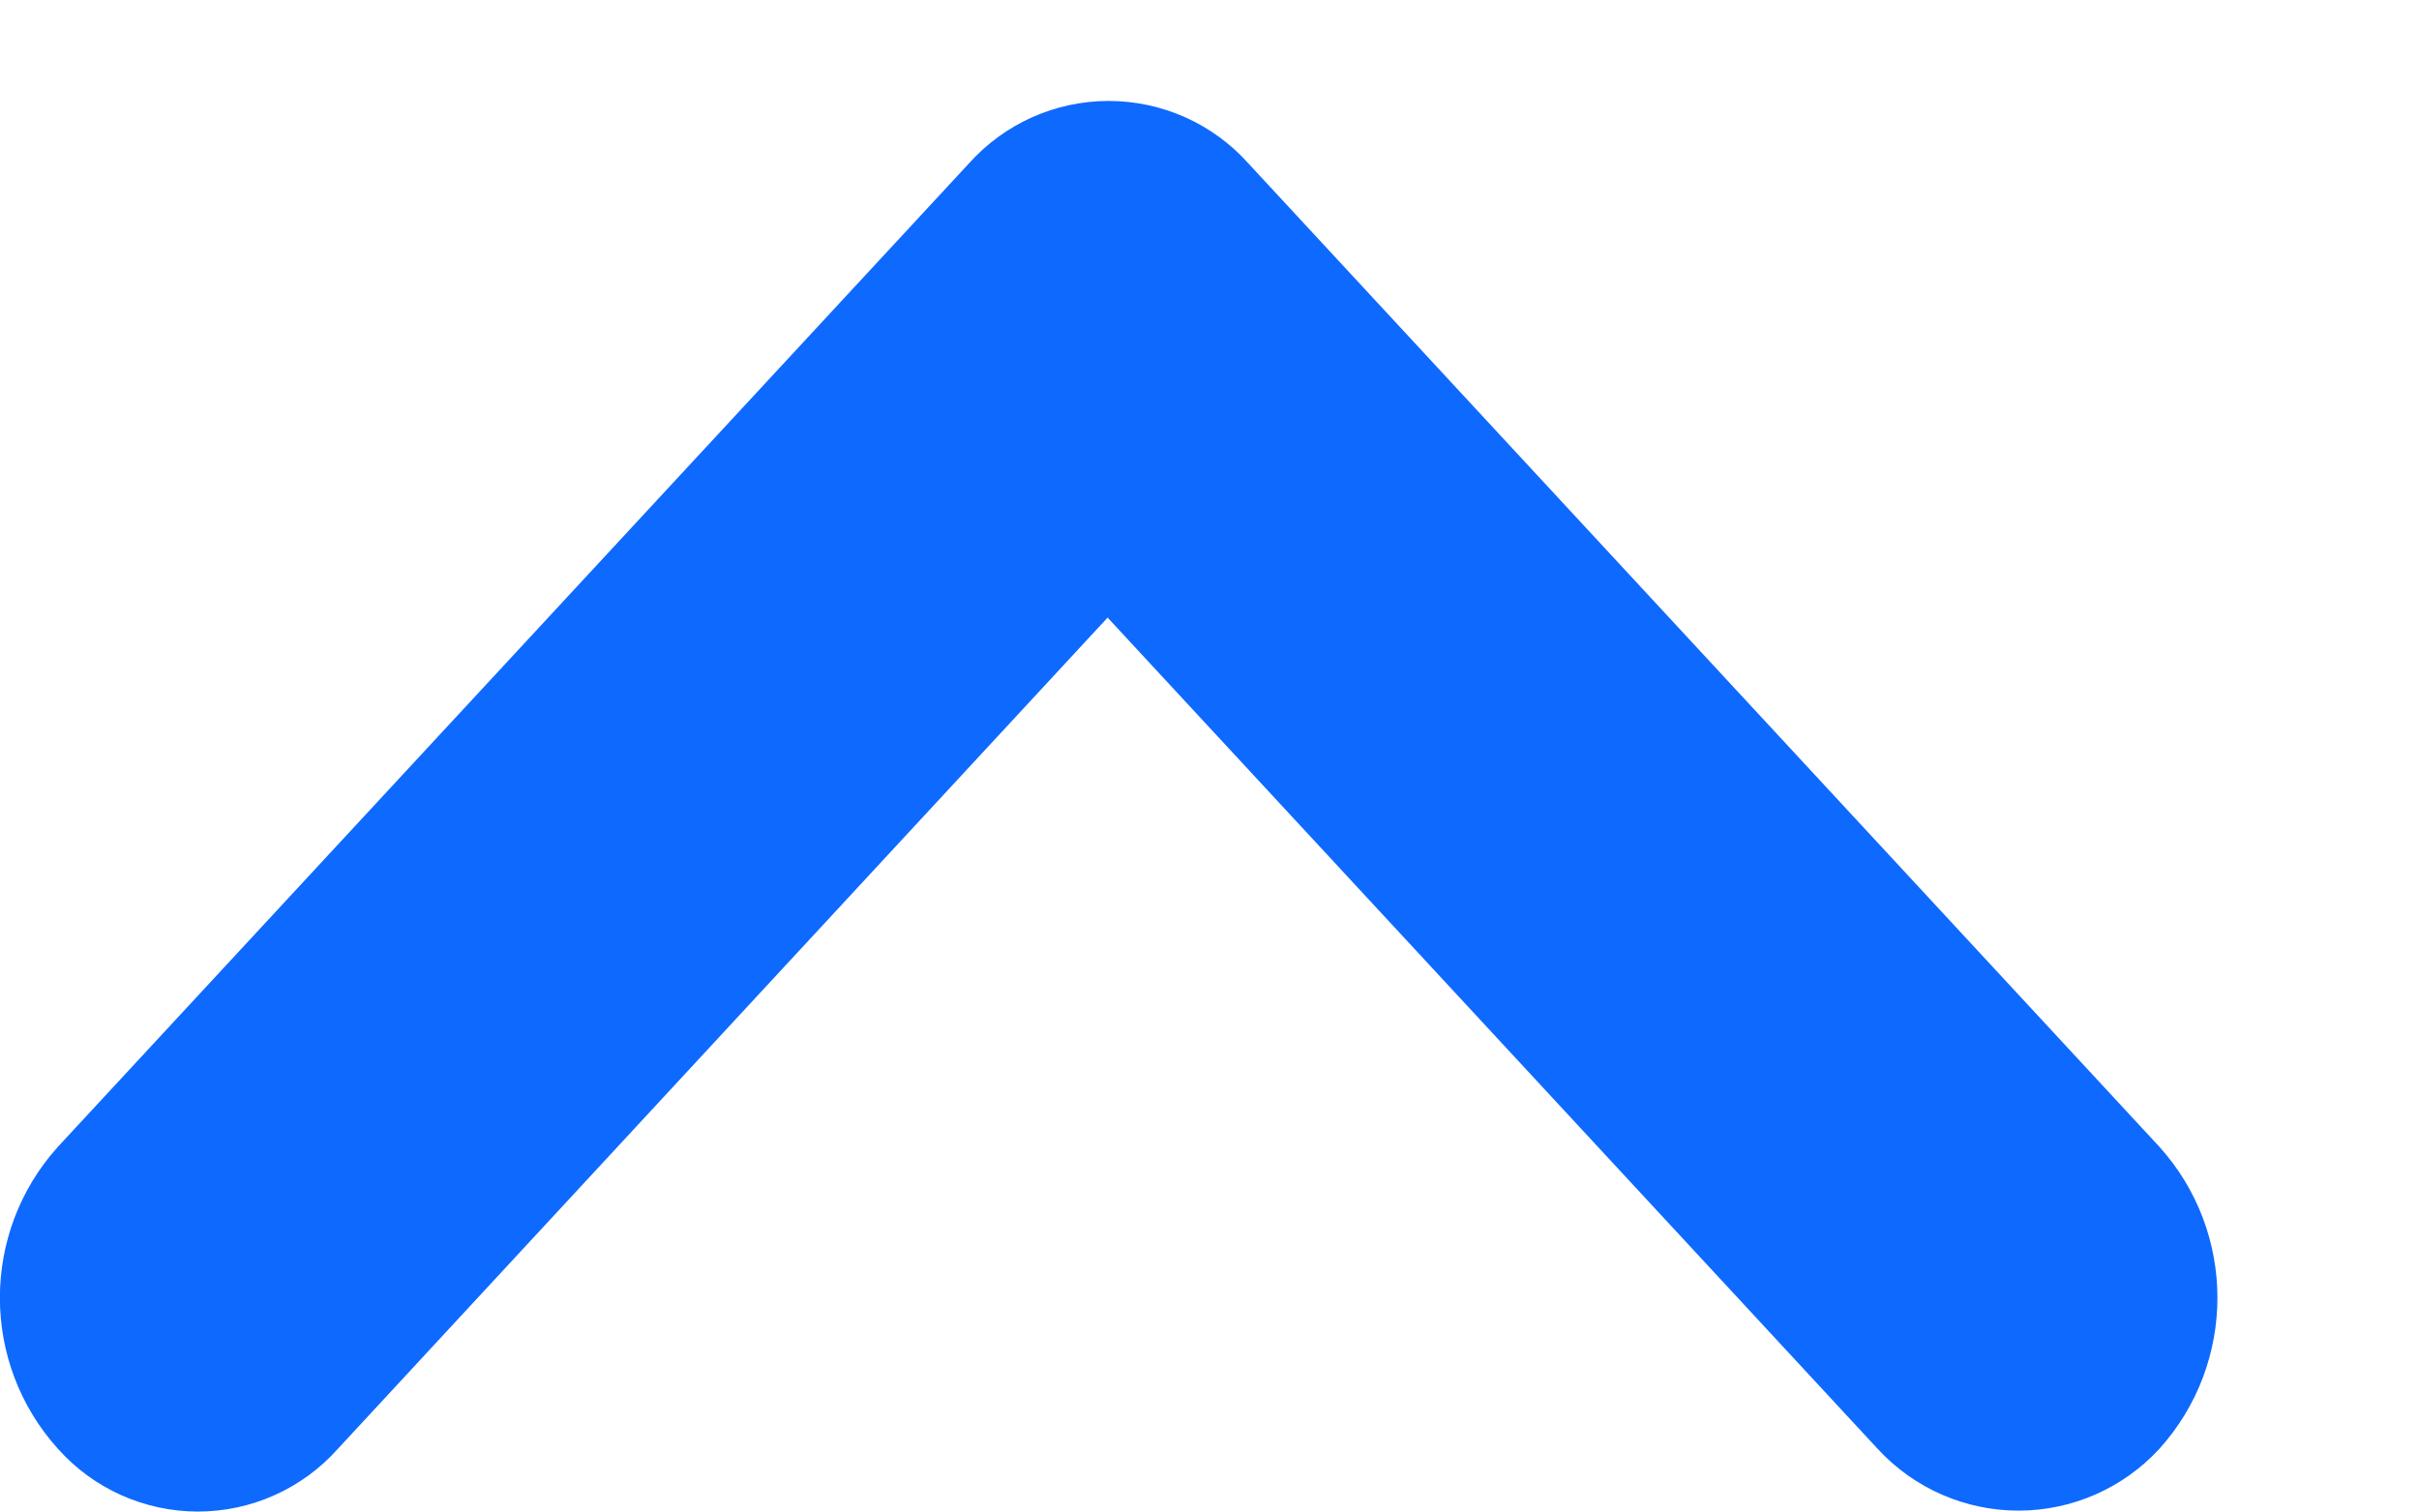
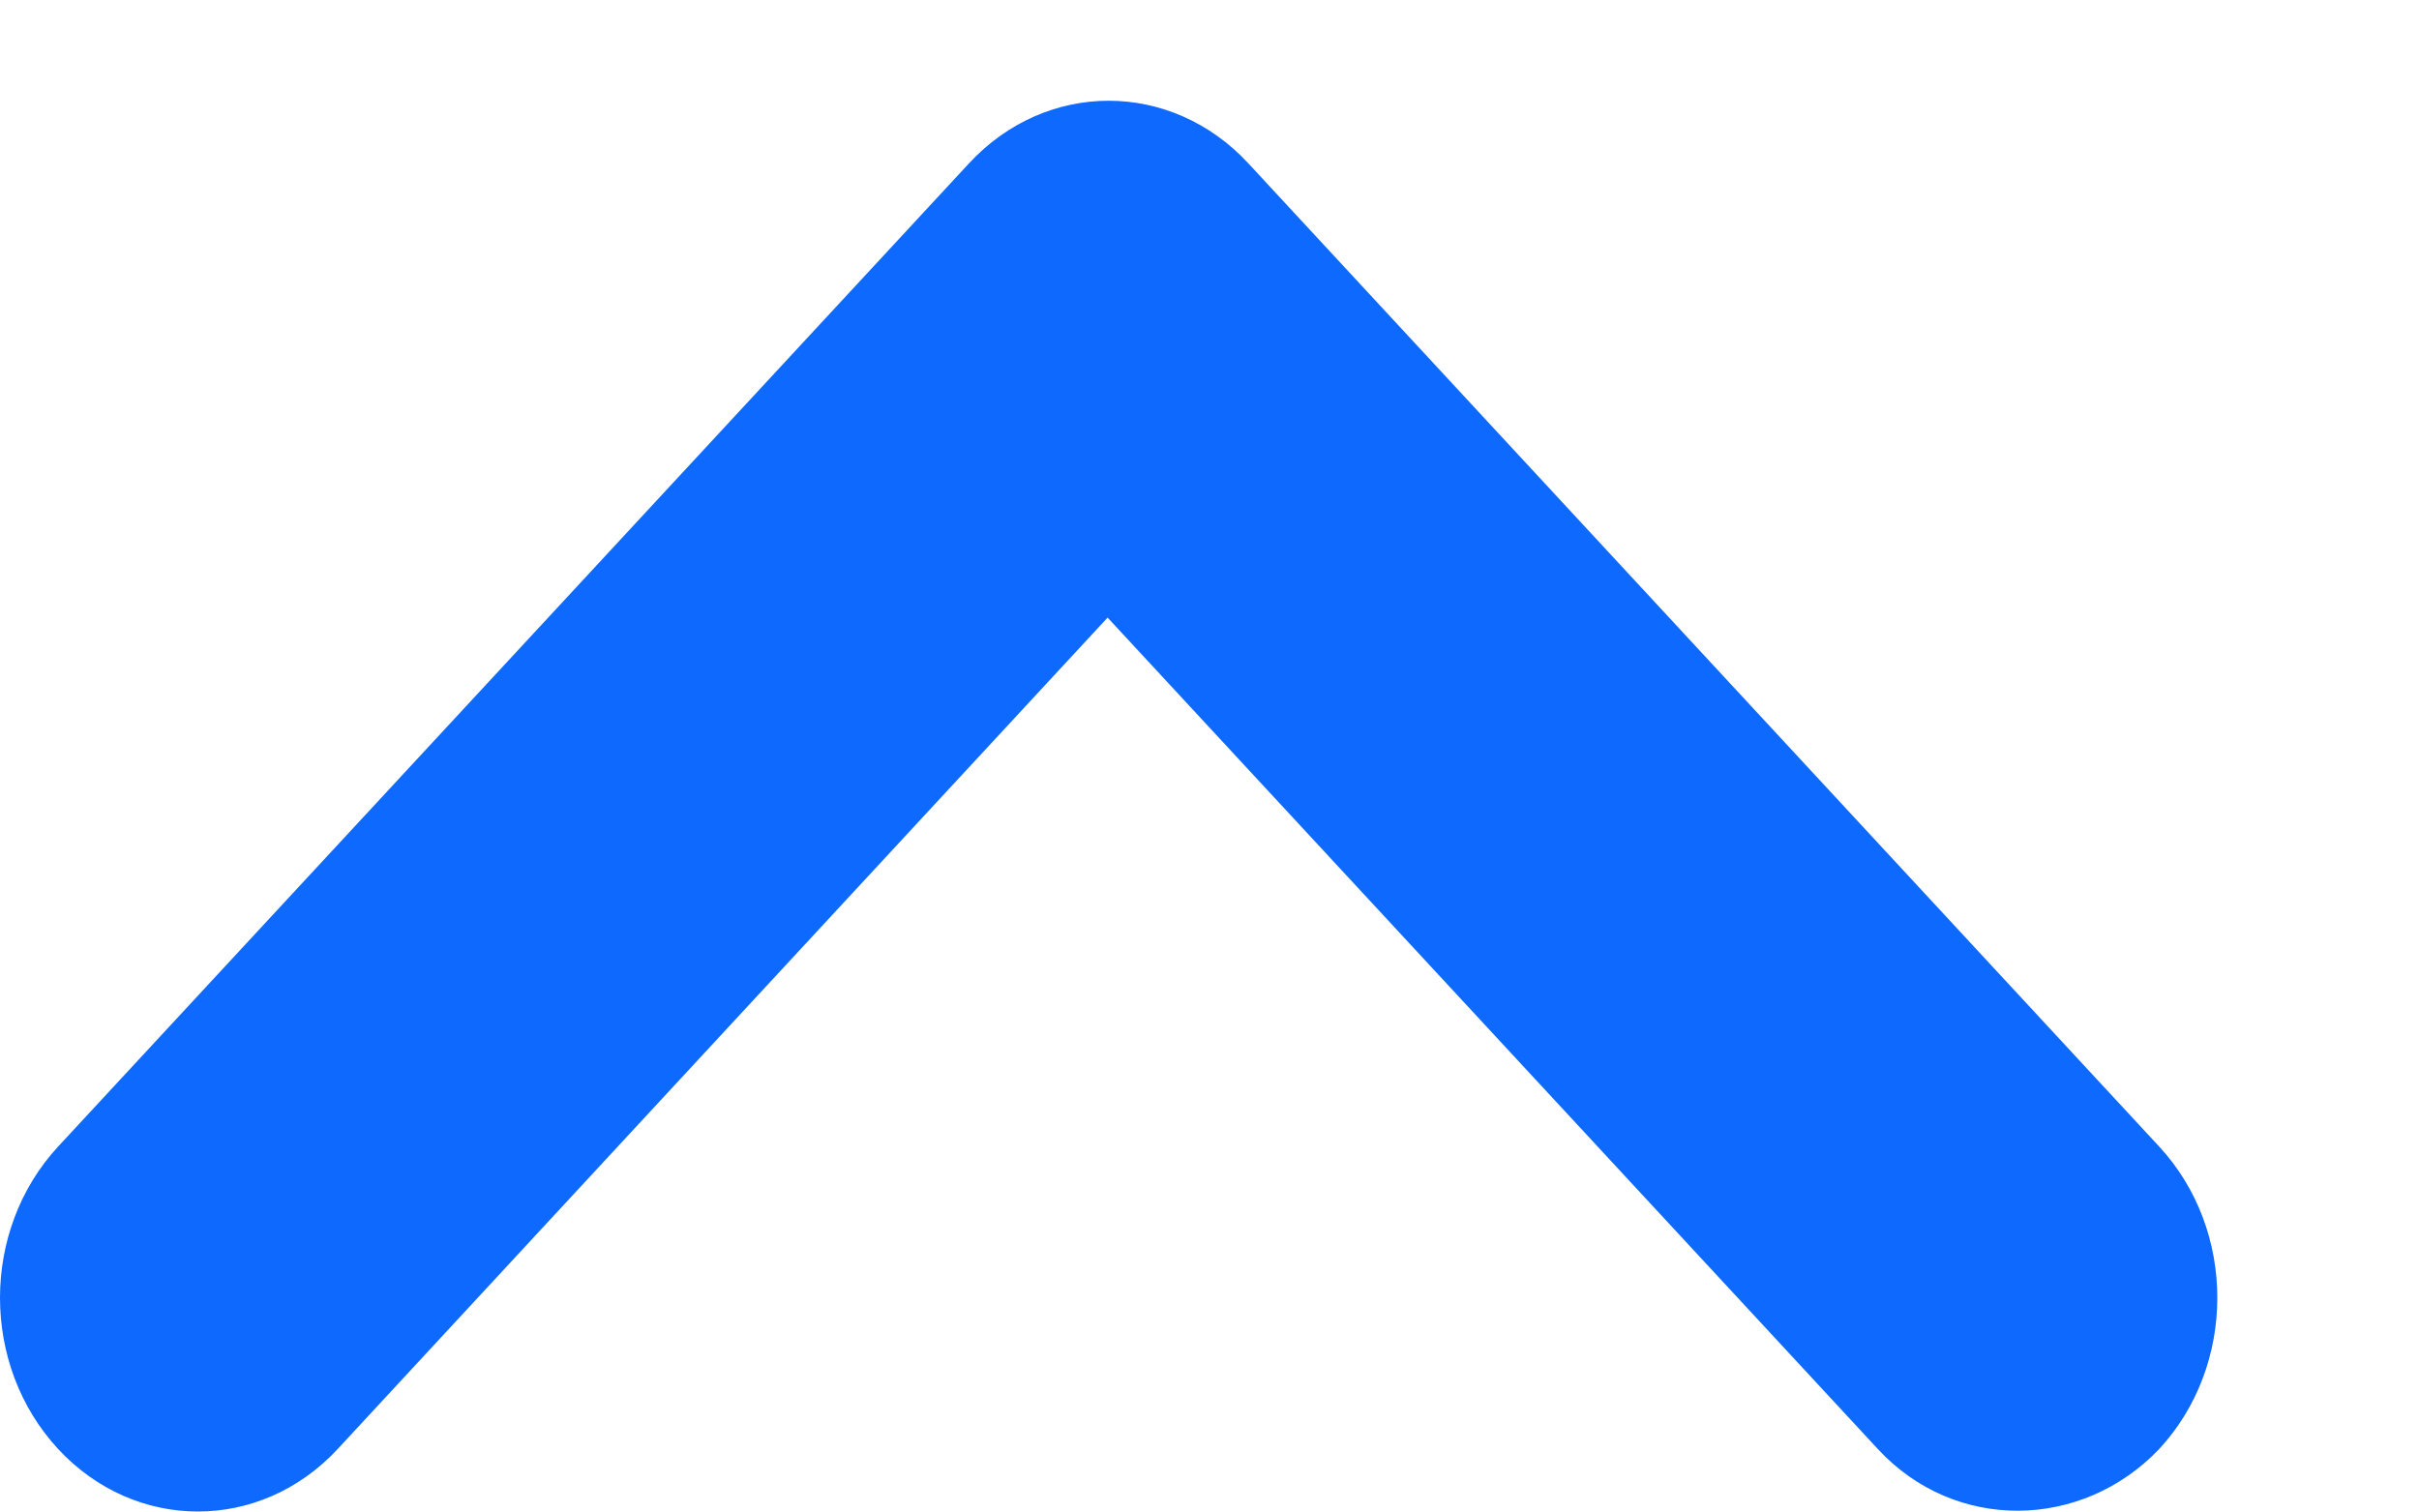
- <svg xmlns="http://www.w3.org/2000/svg" width="8" height="5">
-   <path d="M6.21 4.793l-2.547-2.75-2.546 2.75a.62.62 0 01-.925 0 .746.746 0 010-1L3.204.541a.62.62 0 01.925 0l3.012 3.252a.746.746 0 010 1 .633.633 0 01-.931 0z" fill="#0E69FF" fill-rule="nonzero" />
+ <svg xmlns="http://www.w3.org/2000/svg" width="8px" height="5px" viewBox="0 0 8 5" version="1.1">
+   <g id="desktop" stroke="none" stroke-width="1" fill="none" fill-rule="evenodd">
+     <g id="icons" transform="translate(-88, -55)" fill="#0E69FF" fill-rule="nonzero">
+       <g id="up" transform="translate(86, 51)">
+         <g id="down" transform="translate(6, 7) scale(1, -1) translate(-6, -7) translate(0, 1)">
+           <g id="Rounded" transform="translate(2, 4)">
+             <path d="M6.21,0.207 L3.663,2.957 L1.117,0.207 C0.861,-0.069 0.448,-0.069 0.192,0.207 L0.192,0.207 C-0.064,0.484 -0.064,0.93 0.192,1.207 L3.204,4.459 C3.46,4.736 3.873,4.736 4.129,4.459 L7.141,1.207 C7.397,0.93 7.397,0.484 7.141,0.207 L7.141,0.207 C6.885,-0.062 6.465,-0.069 6.21,0.207 Z" id="Shape" />
+           </g>
+         </g>
+       </g>
+     </g>
+   </g>
</svg>
